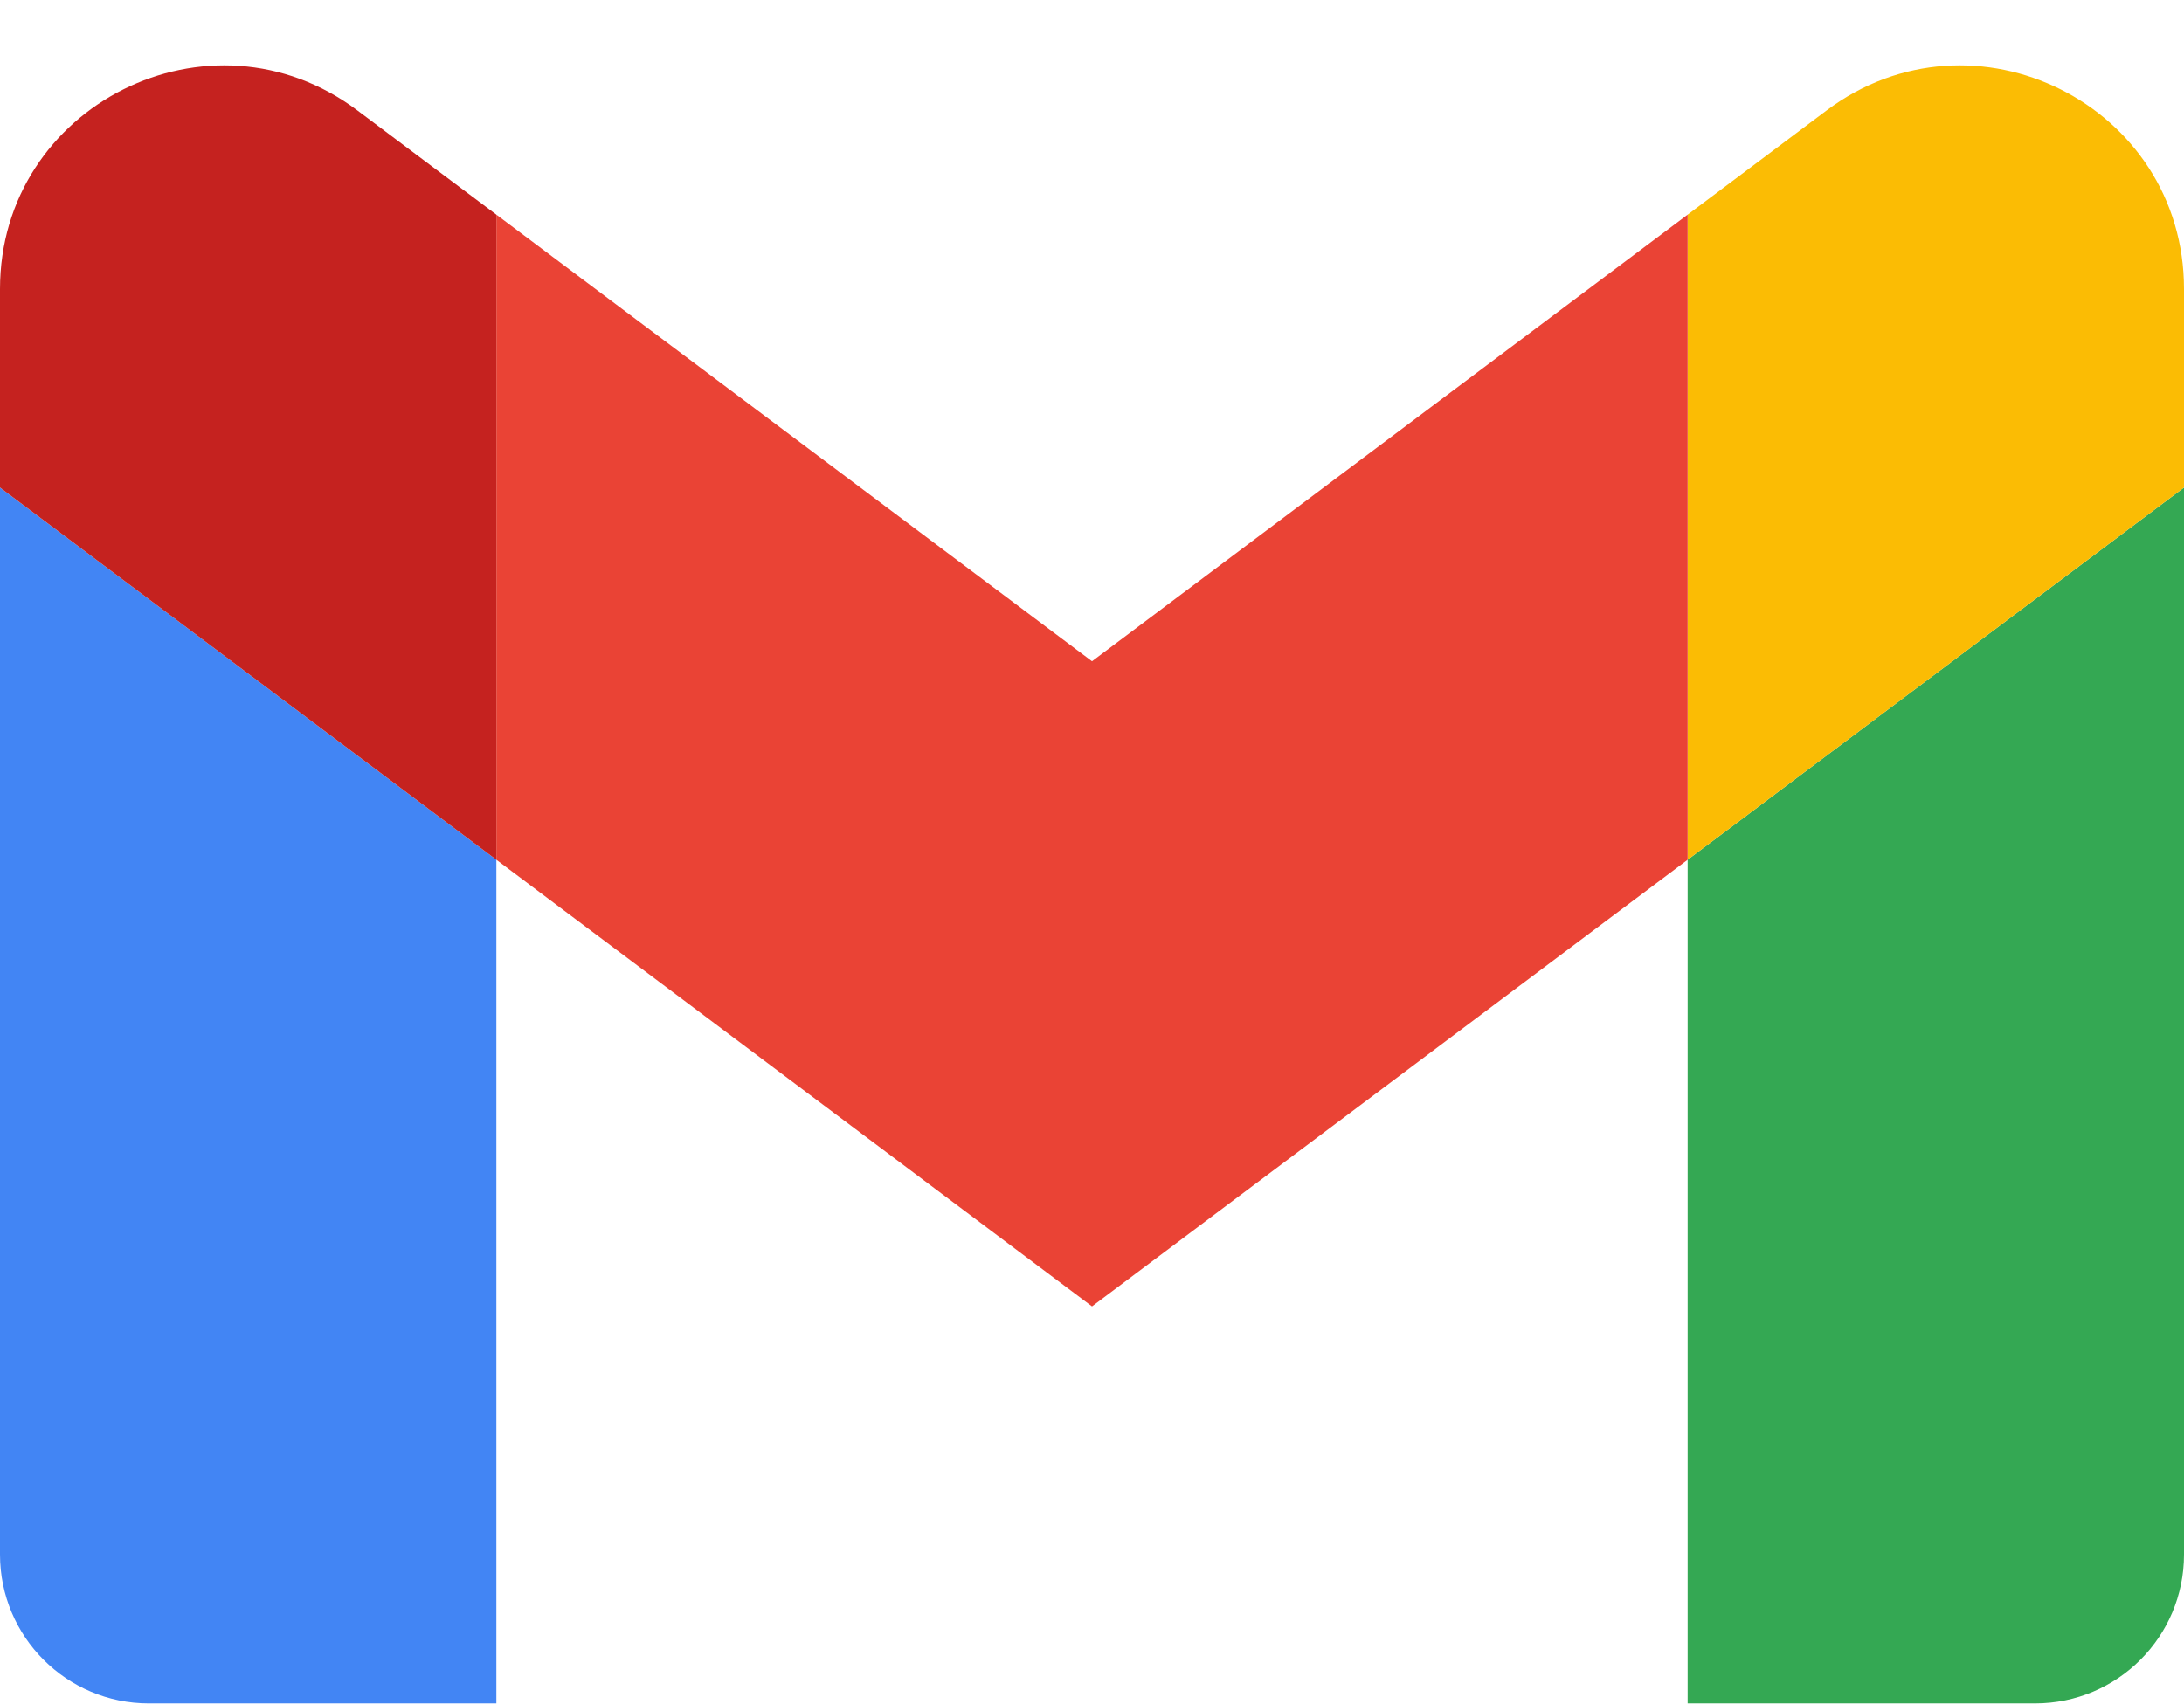
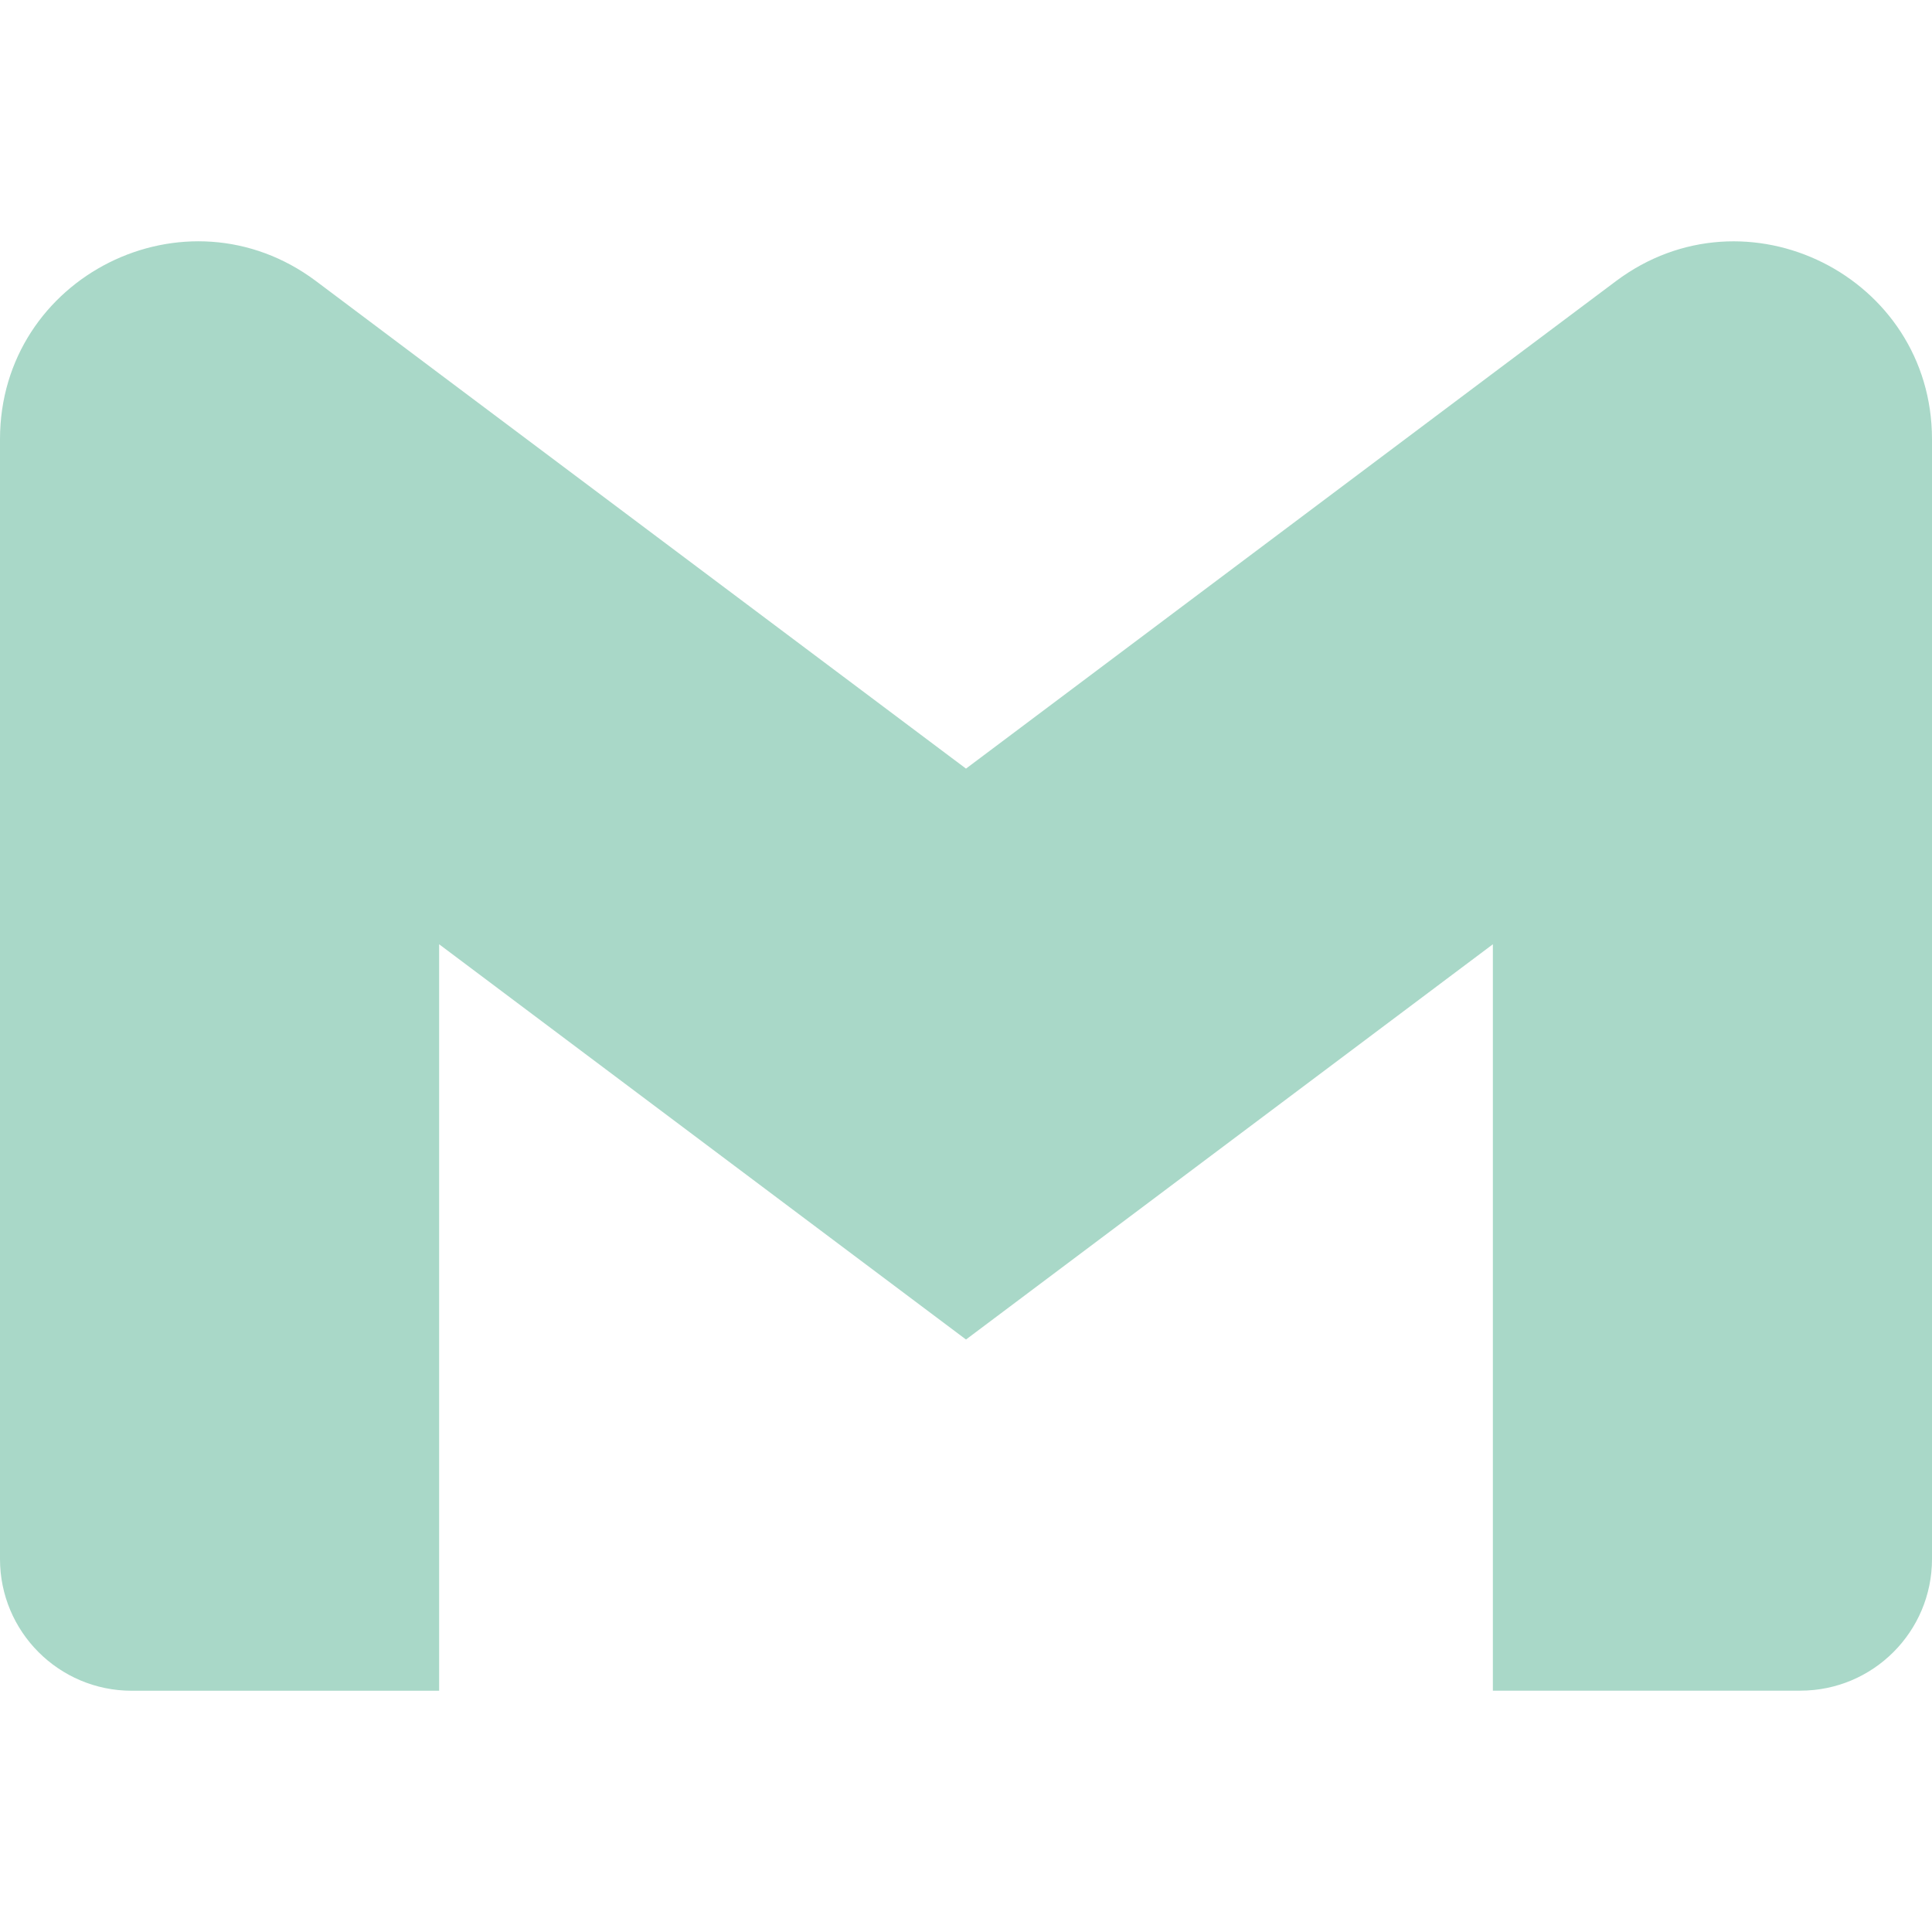
- <svg xmlns="http://www.w3.org/2000/svg" viewBox="0 49.4 512 399.42">
-   <g fill="none" fill-rule="evenodd">
-     <g fill-rule="nonzero">
-       <path fill="#4285f4" d="M34.91 448.818h81.454V251L0 163.727V413.91c0 19.287 15.622 34.91 34.91 34.91z" />
-       <path fill="#34a853" d="M395.636 448.818h81.455c19.287 0 34.909-15.622 34.909-34.909V163.727L395.636 251z" />
-       <path fill="#fbbc04" d="M395.636 99.727V251L512 163.727v-46.545c0-43.142-49.25-67.782-83.782-41.891z" />
-     </g>
-     <path fill="#ea4335" d="M116.364 251V99.727L256 204.455 395.636 99.727V251L256 355.727z" />
-     <path fill="#c5221f" fill-rule="nonzero" d="M0 117.182v46.545L116.364 251V99.727L83.782 75.291C49.25 49.4 0 74.04 0 117.18z" />
-   </g>
+ <svg xmlns="http://www.w3.org/2000/svg" fill="#a9d8c8" role="img" viewBox="0 0 24 24">
+   <path d="M24 5.457v13.909c0 .904-.732 1.636-1.636 1.636h-3.819V11.73L12 16.64l-6.545-4.91v9.273H1.636A1.636 1.636 0 0 1 0 19.366V5.457c0-2.023 2.309-3.178 3.927-1.964L5.455 4.64 12 9.548l6.545-4.91 1.528-1.145C21.69 2.28 24 3.434 24 5.457z" />
</svg>
